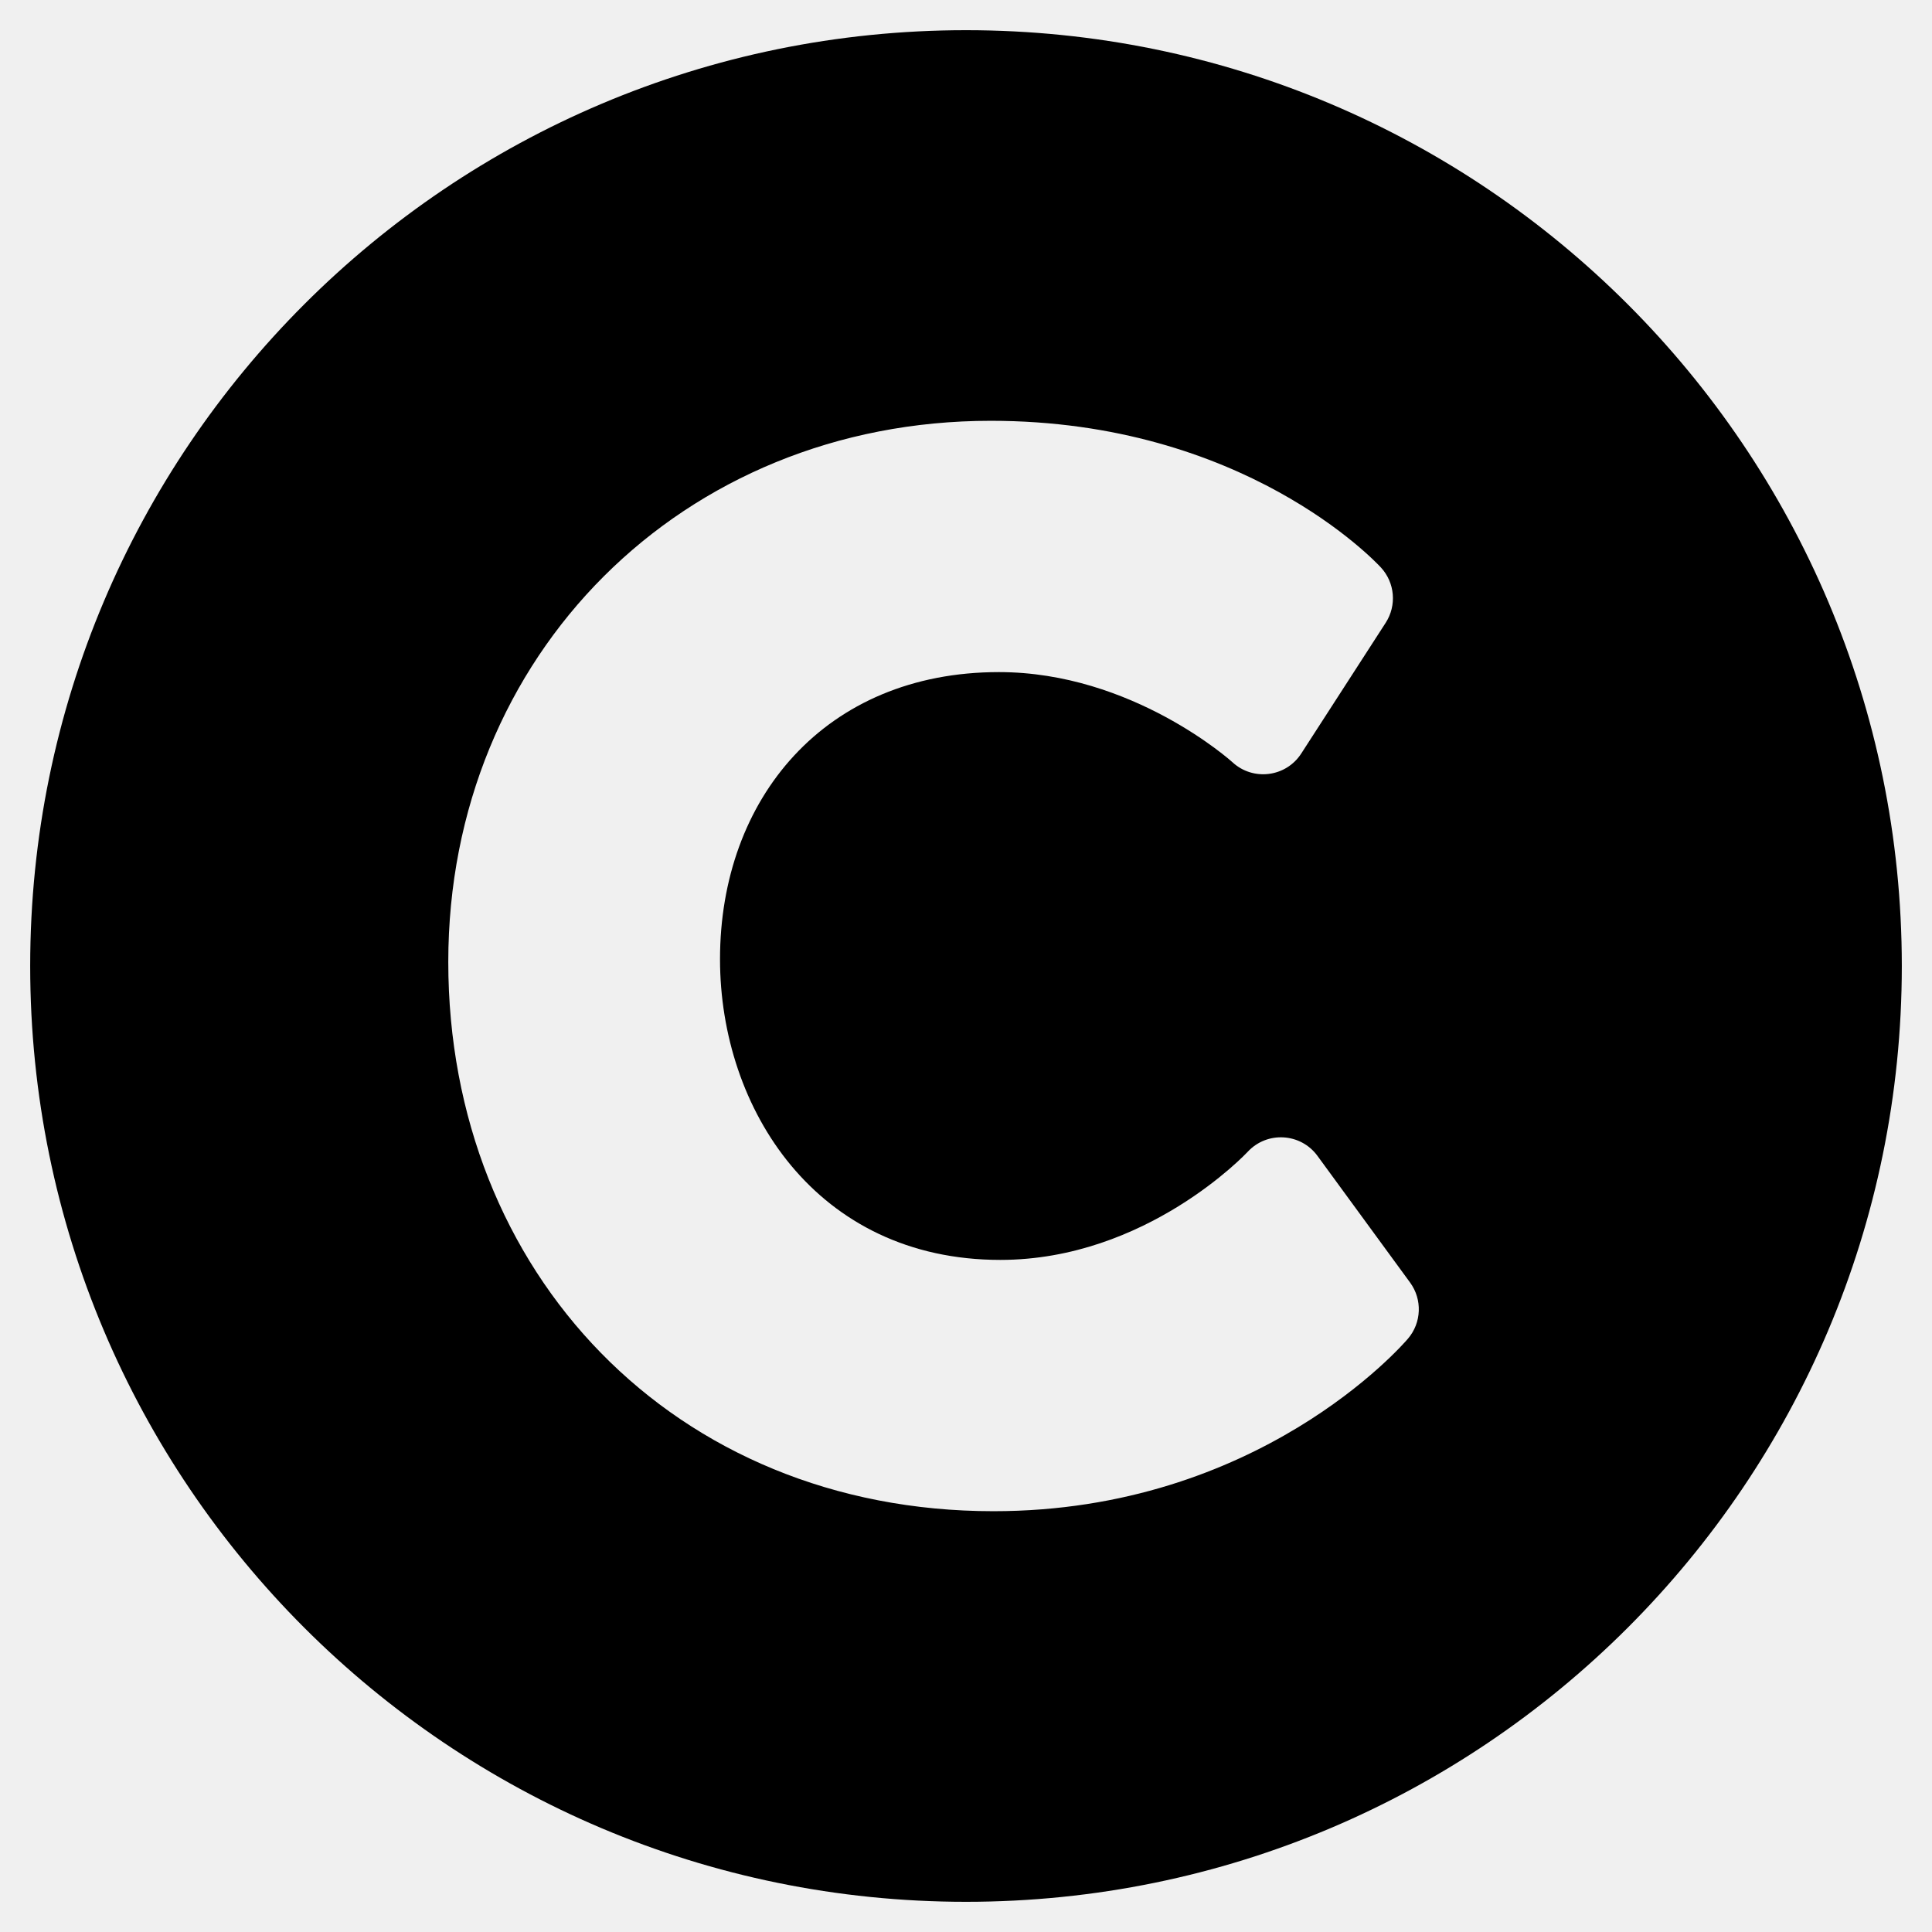
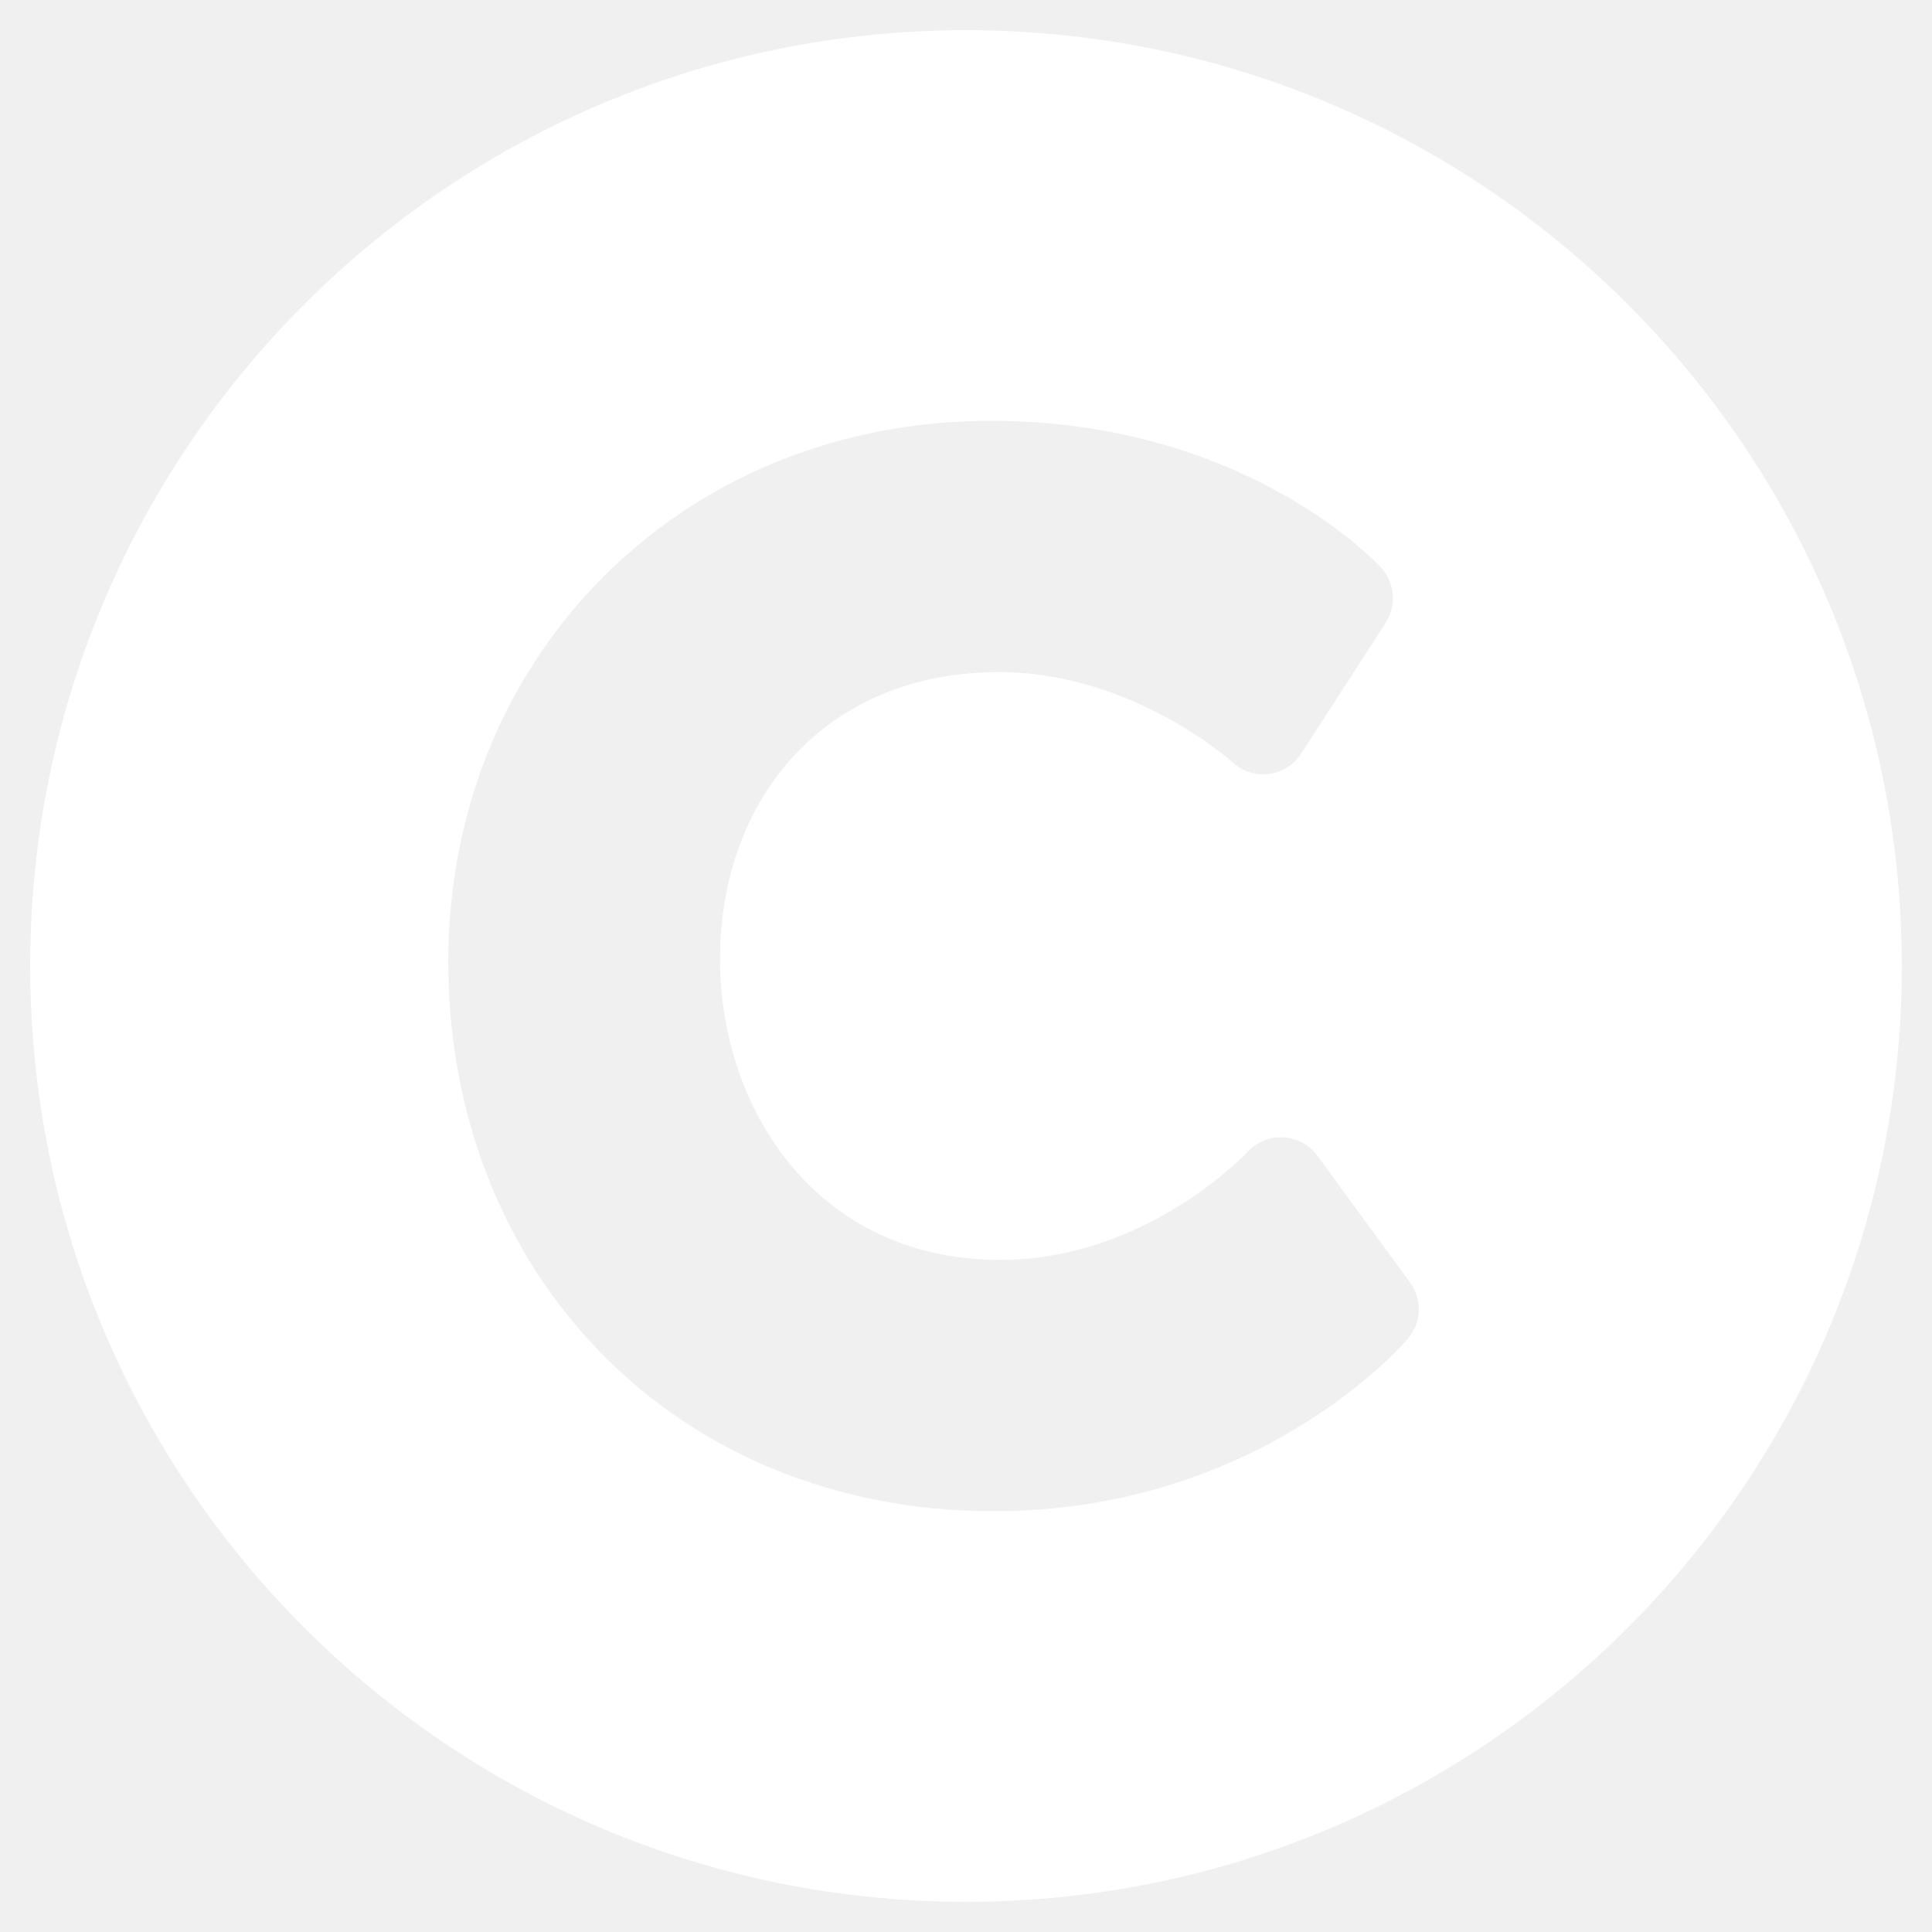
<svg xmlns="http://www.w3.org/2000/svg" aria-hidden="true" focusable="false" data-prefix="fas" data-icon="copyright" class="svg-inline--fa fa-copyright fa-w-16" role="img" viewBox="0 0 512 512">
-   <path fill="currentColor" d="M256 8C119.033 8 8 119.033 8 256s111.033 248 248 248 248-111.033 248-248S392.967 8 256 8zm117.134 346.753c-1.592 1.867-39.776 45.731-109.851 45.731-84.692 0-144.484-63.26-144.484-145.567 0-81.303 62.004-143.401 143.762-143.401 66.957 0 101.965 37.315 103.422 38.904a12 12 0 0 1 1.238 14.623l-22.38 34.655c-4.049 6.267-12.774 7.351-18.234 2.295-.233-.214-26.529-23.88-61.88-23.88-46.116 0-73.916 33.575-73.916 76.082 0 39.602 25.514 79.692 74.277 79.692 38.697 0 65.28-28.338 65.544-28.625 5.132-5.565 14.059-5.033 18.508 1.053l24.547 33.572a12.001 12.001 0 0 1-.553 14.866z" />
+   <path fill="white" d="M256 8C119.033 8 8 119.033 8 256s111.033 248 248 248 248-111.033 248-248S392.967 8 256 8zm117.134 346.753c-1.592 1.867-39.776 45.731-109.851 45.731-84.692 0-144.484-63.26-144.484-145.567 0-81.303 62.004-143.401 143.762-143.401 66.957 0 101.965 37.315 103.422 38.904a12 12 0 0 1 1.238 14.623l-22.38 34.655c-4.049 6.267-12.774 7.351-18.234 2.295-.233-.214-26.529-23.88-61.88-23.88-46.116 0-73.916 33.575-73.916 76.082 0 39.602 25.514 79.692 74.277 79.692 38.697 0 65.28-28.338 65.544-28.625 5.132-5.565 14.059-5.033 18.508 1.053l24.547 33.572a12.001 12.001 0 0 1-.553 14.866z" />
</svg>
